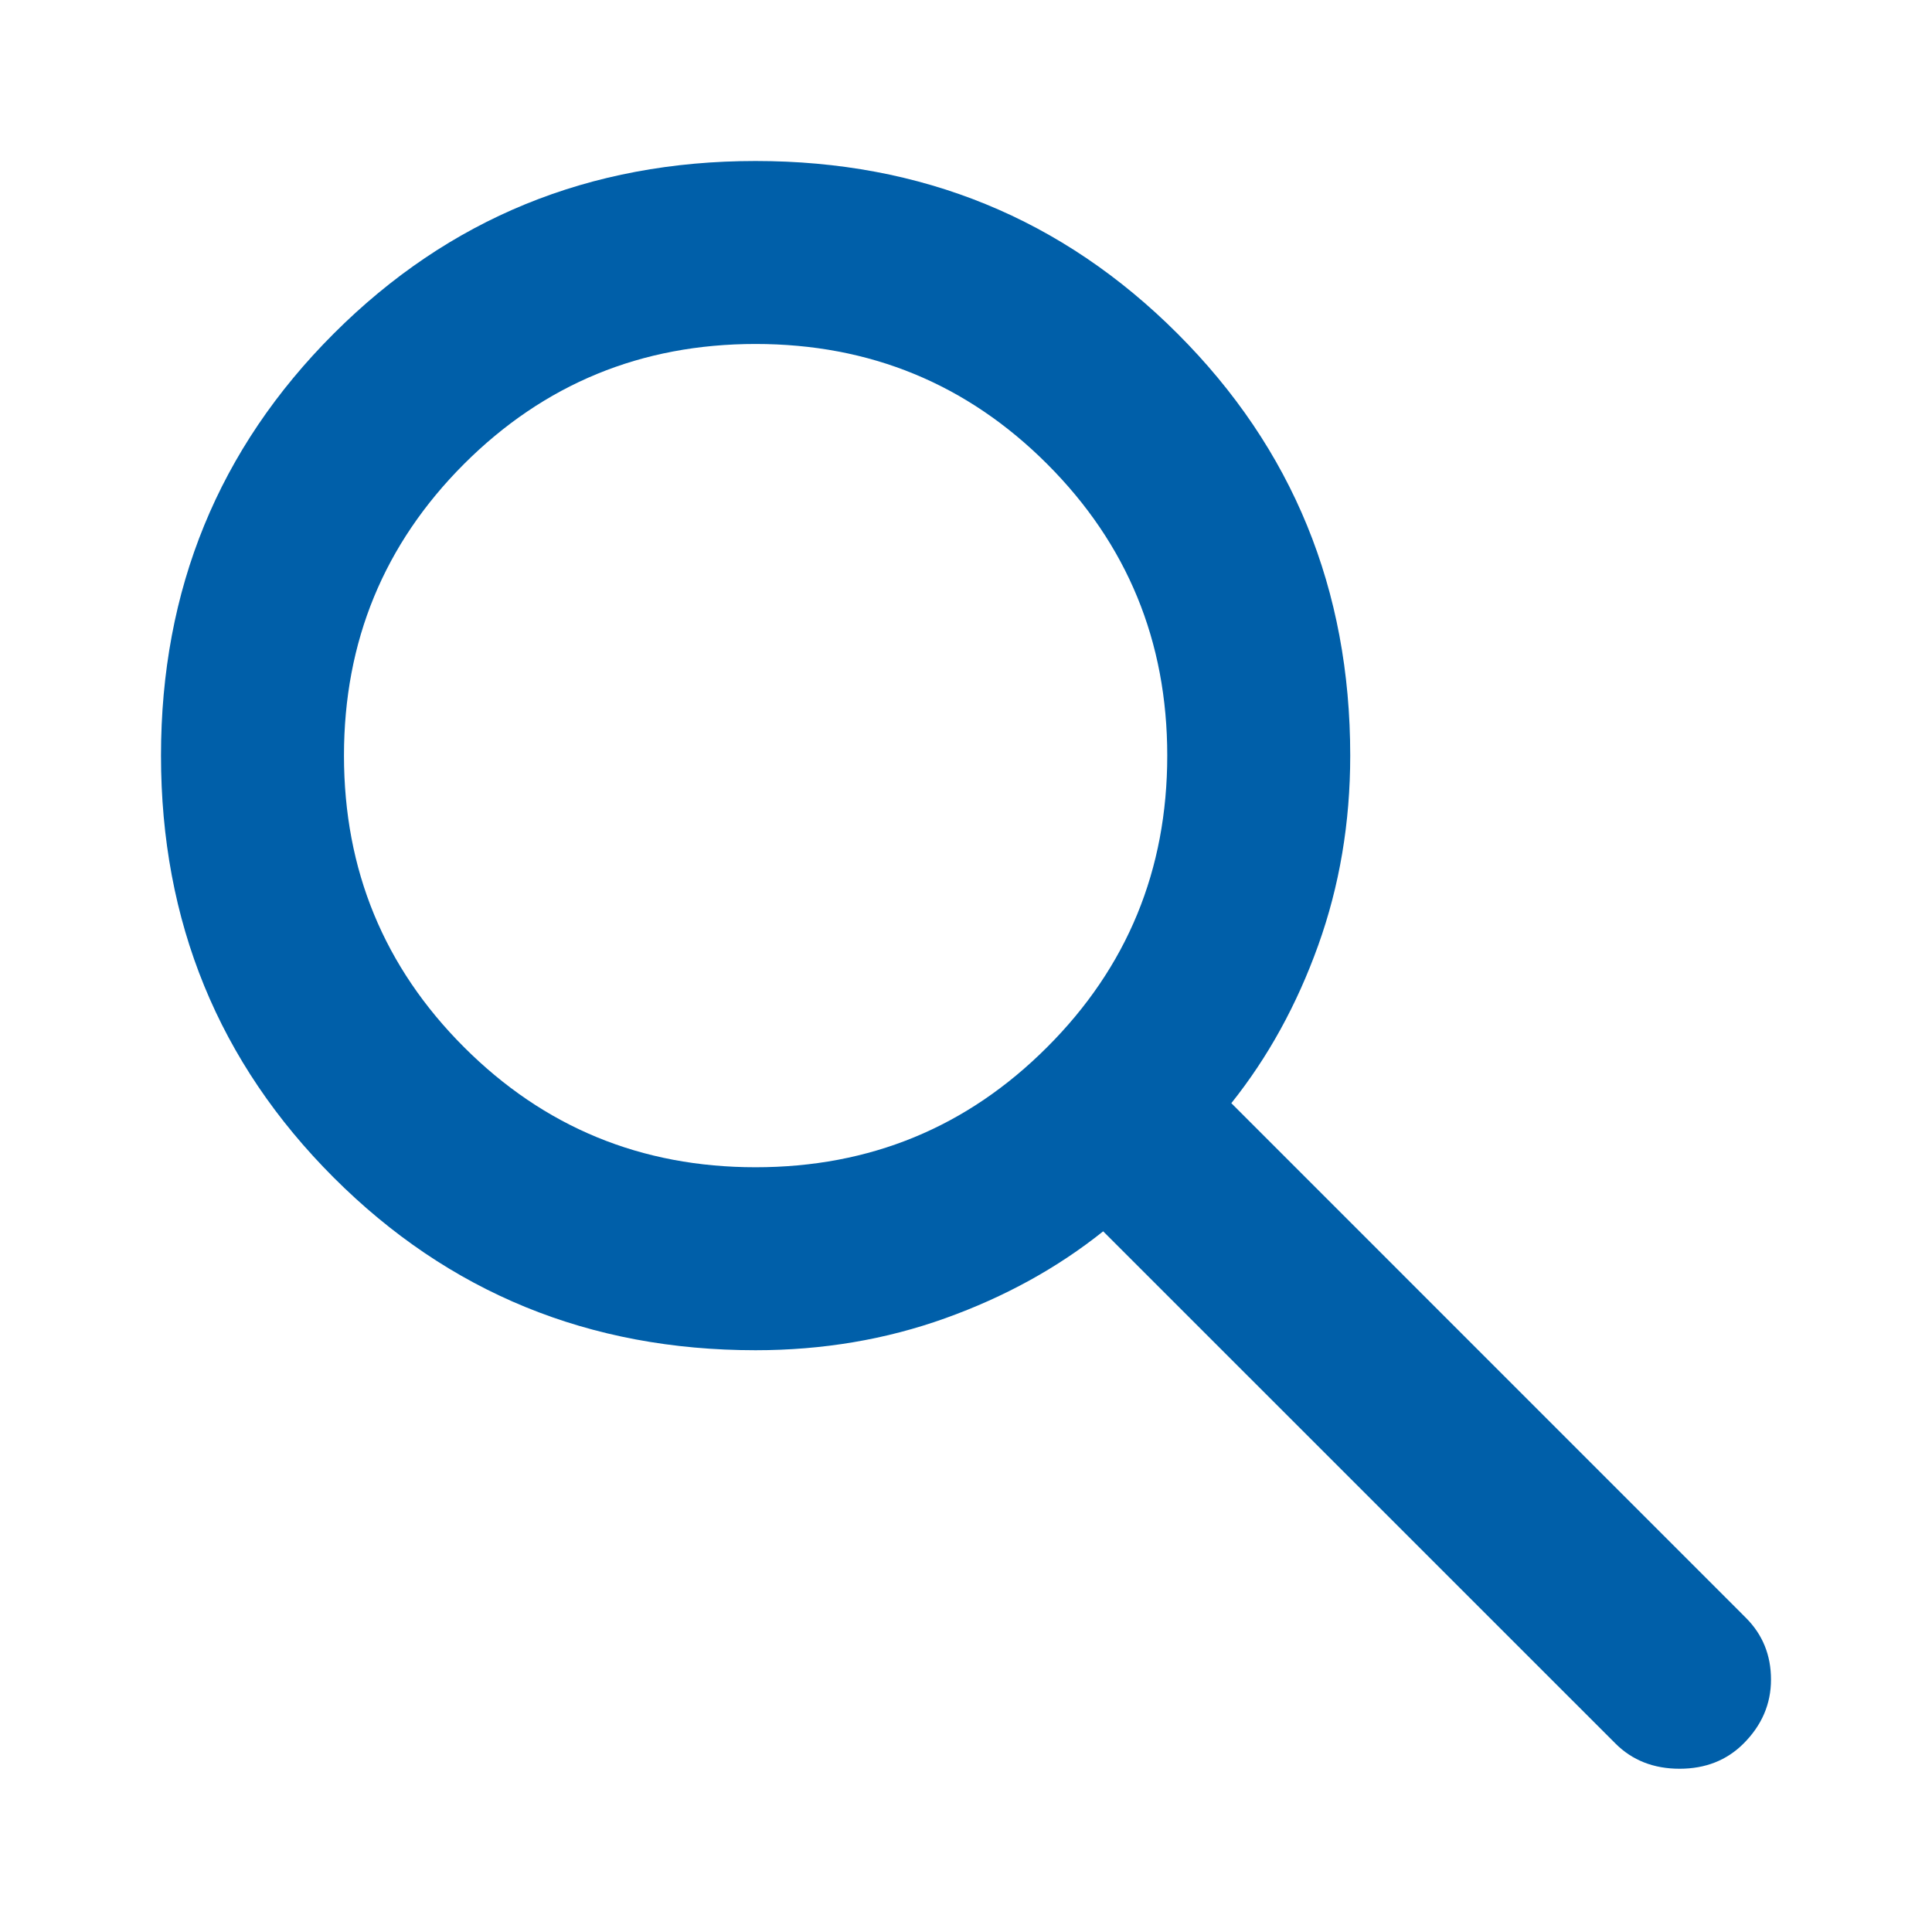
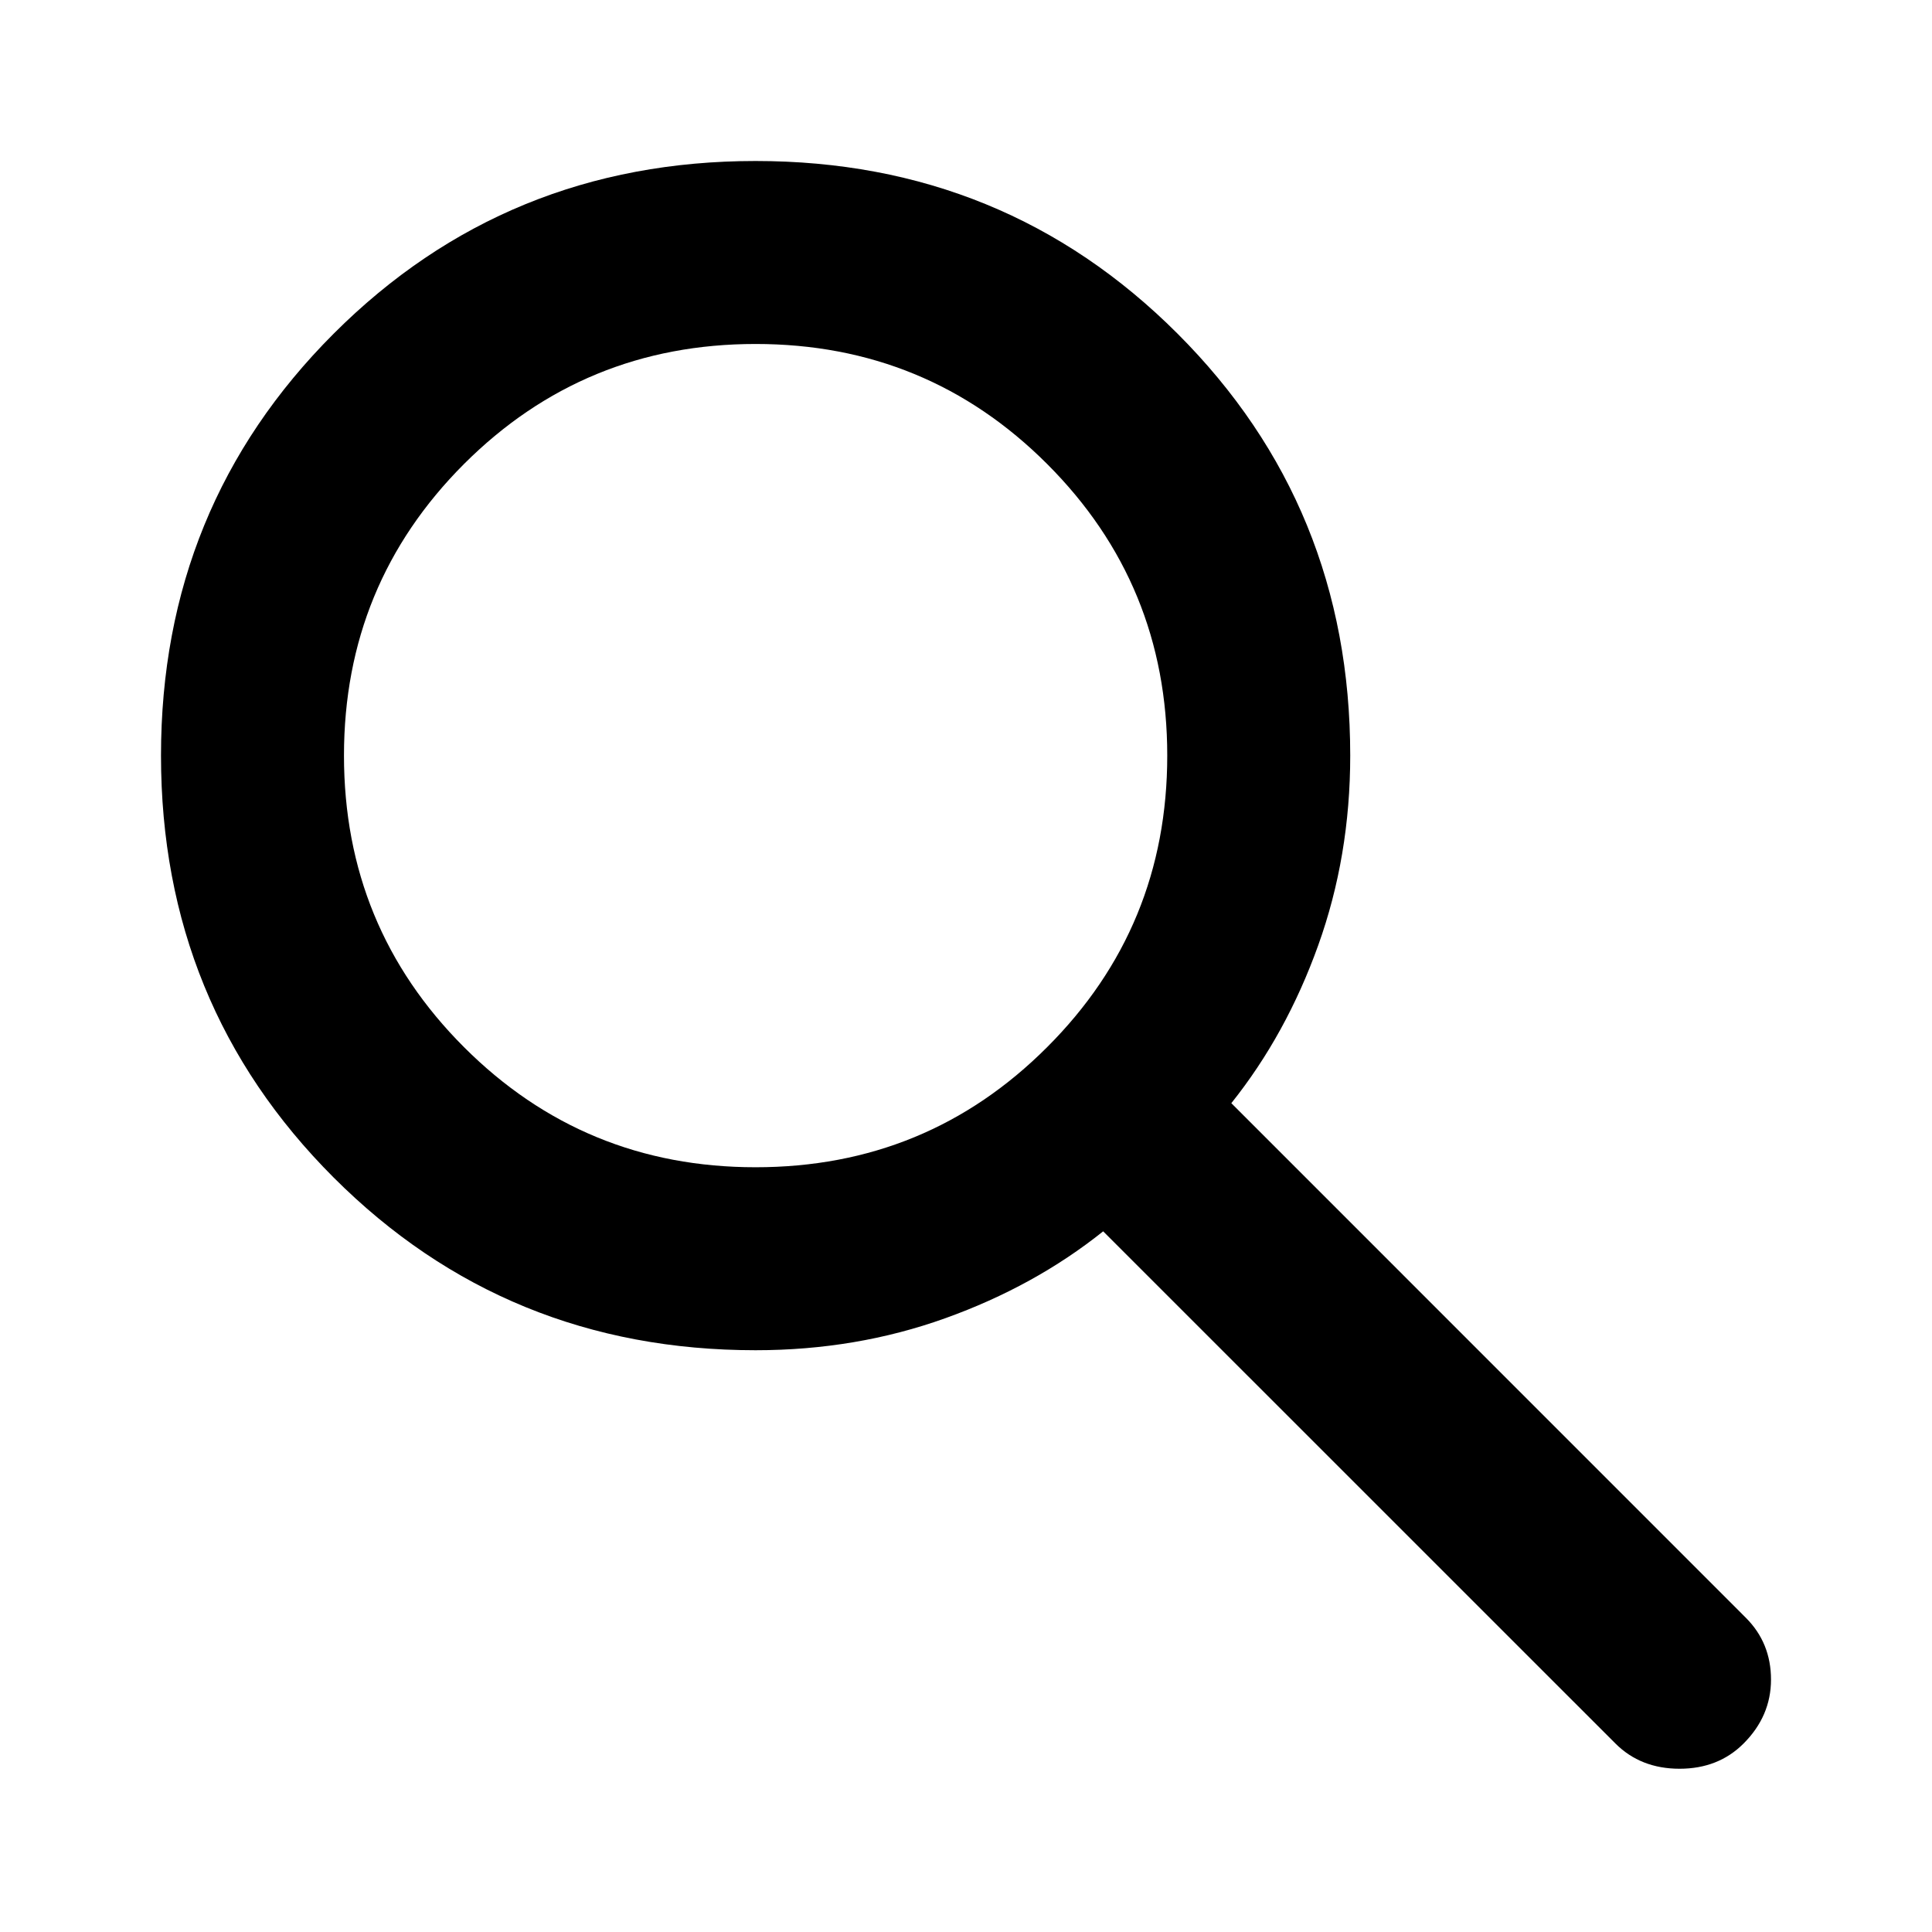
<svg xmlns="http://www.w3.org/2000/svg" viewBox="0 0 24 24" height="24" width="24">
-   <path fill="#005FA9" d="M20.068 21.659L13.704 15.296C13.136 15.75 12.483 16.11 11.744 16.375C11.006 16.64 10.22 16.773 9.386 16.773C7.322 16.773 5.575 16.058 4.145 14.628C2.715 13.198 2 11.451 2 9.386C2 7.322 2.715 5.575 4.145 4.145C5.575 2.715 7.322 2 9.386 2C11.451 2 13.198 2.715 14.628 4.145C16.058 5.575 16.773 7.322 16.773 9.386C16.773 10.22 16.64 11.006 16.375 11.744C16.11 12.483 15.75 13.136 15.296 13.704L21.688 20.097C21.896 20.305 22 20.561 22 20.864C22 21.167 21.886 21.432 21.659 21.659C21.451 21.867 21.186 21.972 20.864 21.972C20.542 21.972 20.276 21.867 20.068 21.659ZM9.386 14.5C10.807 14.5 12.014 14.003 13.008 13.008C14.003 12.014 14.5 10.807 14.5 9.386C14.5 7.966 14.003 6.759 13.008 5.764C12.014 4.77 10.807 4.273 9.386 4.273C7.966 4.273 6.759 4.77 5.764 5.764C4.77 6.759 4.273 7.966 4.273 9.386C4.273 10.807 4.77 12.014 5.764 13.008C6.759 14.003 7.966 14.5 9.386 14.5Z">
+   <path fill="currentColor" d="M20.068 21.659L13.704 15.296C13.136 15.75 12.483 16.11 11.744 16.375C11.006 16.64 10.22 16.773 9.386 16.773C7.322 16.773 5.575 16.058 4.145 14.628C2.715 13.198 2 11.451 2 9.386C2 7.322 2.715 5.575 4.145 4.145C5.575 2.715 7.322 2 9.386 2C11.451 2 13.198 2.715 14.628 4.145C16.058 5.575 16.773 7.322 16.773 9.386C16.773 10.22 16.64 11.006 16.375 11.744C16.11 12.483 15.75 13.136 15.296 13.704L21.688 20.097C21.896 20.305 22 20.561 22 20.864C22 21.167 21.886 21.432 21.659 21.659C21.451 21.867 21.186 21.972 20.864 21.972C20.542 21.972 20.276 21.867 20.068 21.659ZM9.386 14.5C10.807 14.5 12.014 14.003 13.008 13.008C14.003 12.014 14.5 10.807 14.5 9.386C14.5 7.966 14.003 6.759 13.008 5.764C12.014 4.77 10.807 4.273 9.386 4.273C7.966 4.273 6.759 4.77 5.764 5.764C4.77 6.759 4.273 7.966 4.273 9.386C4.273 10.807 4.77 12.014 5.764 13.008C6.759 14.003 7.966 14.5 9.386 14.5Z">
  </path>
</svg>
